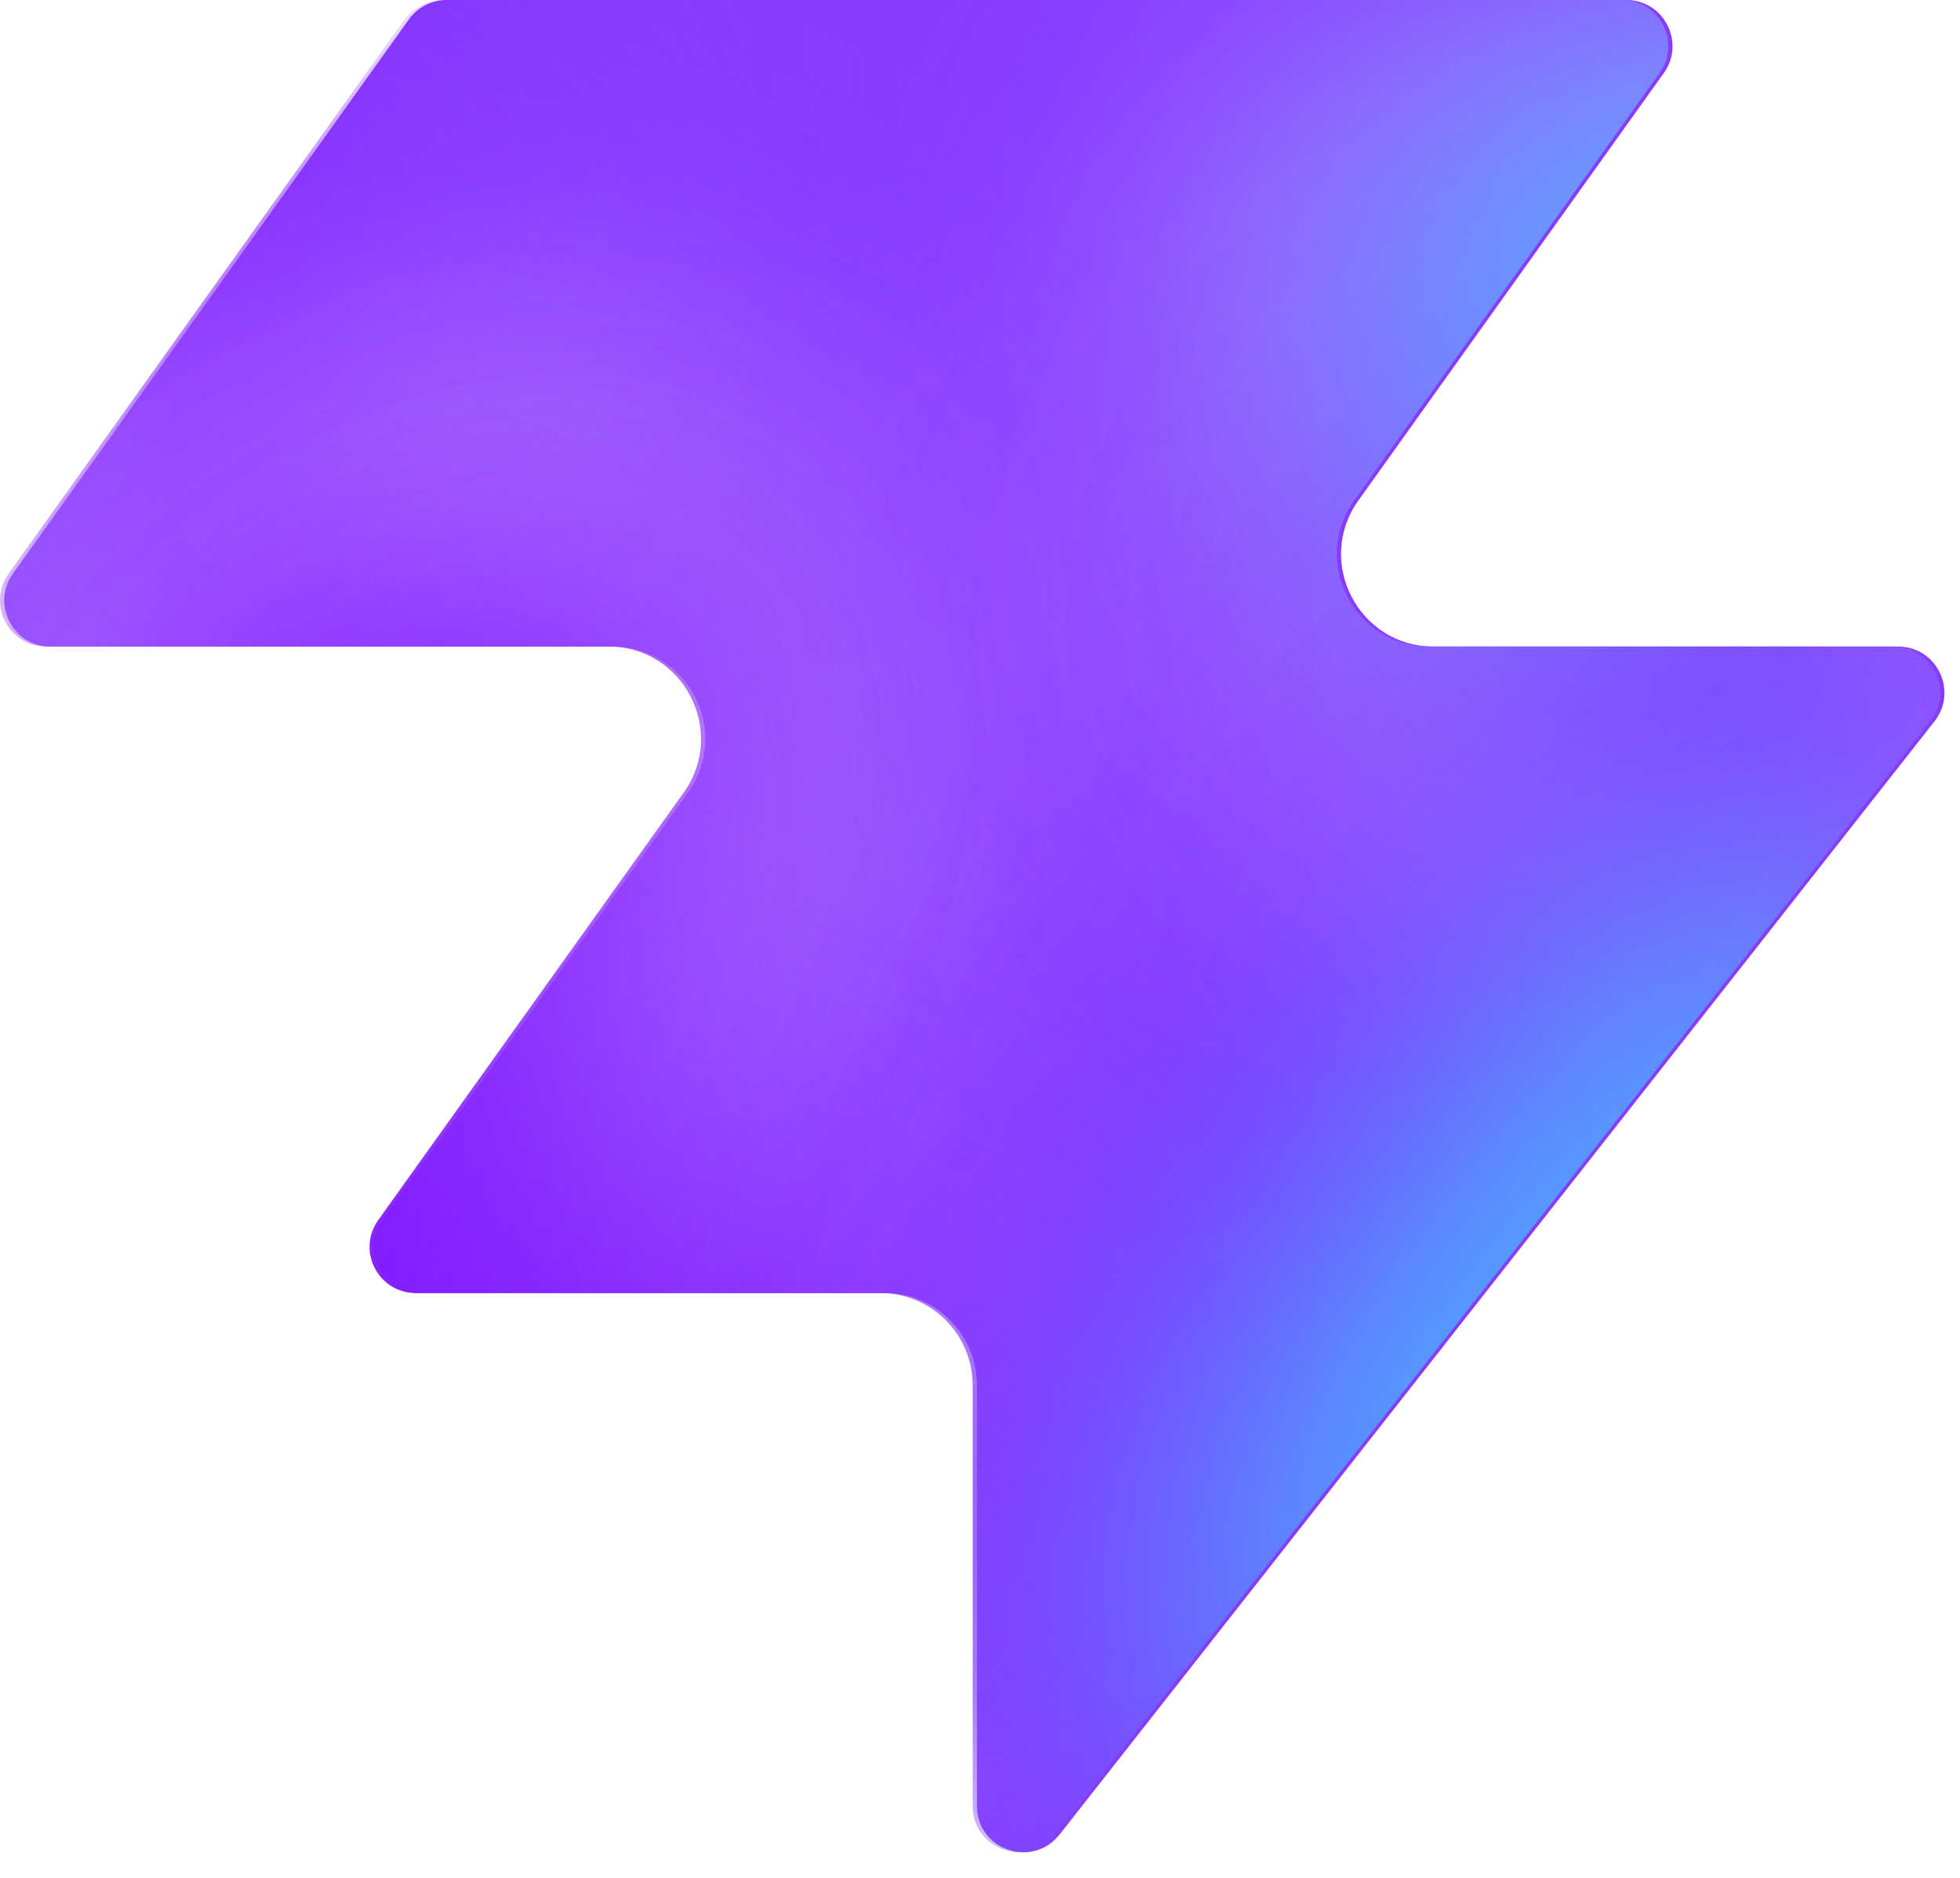
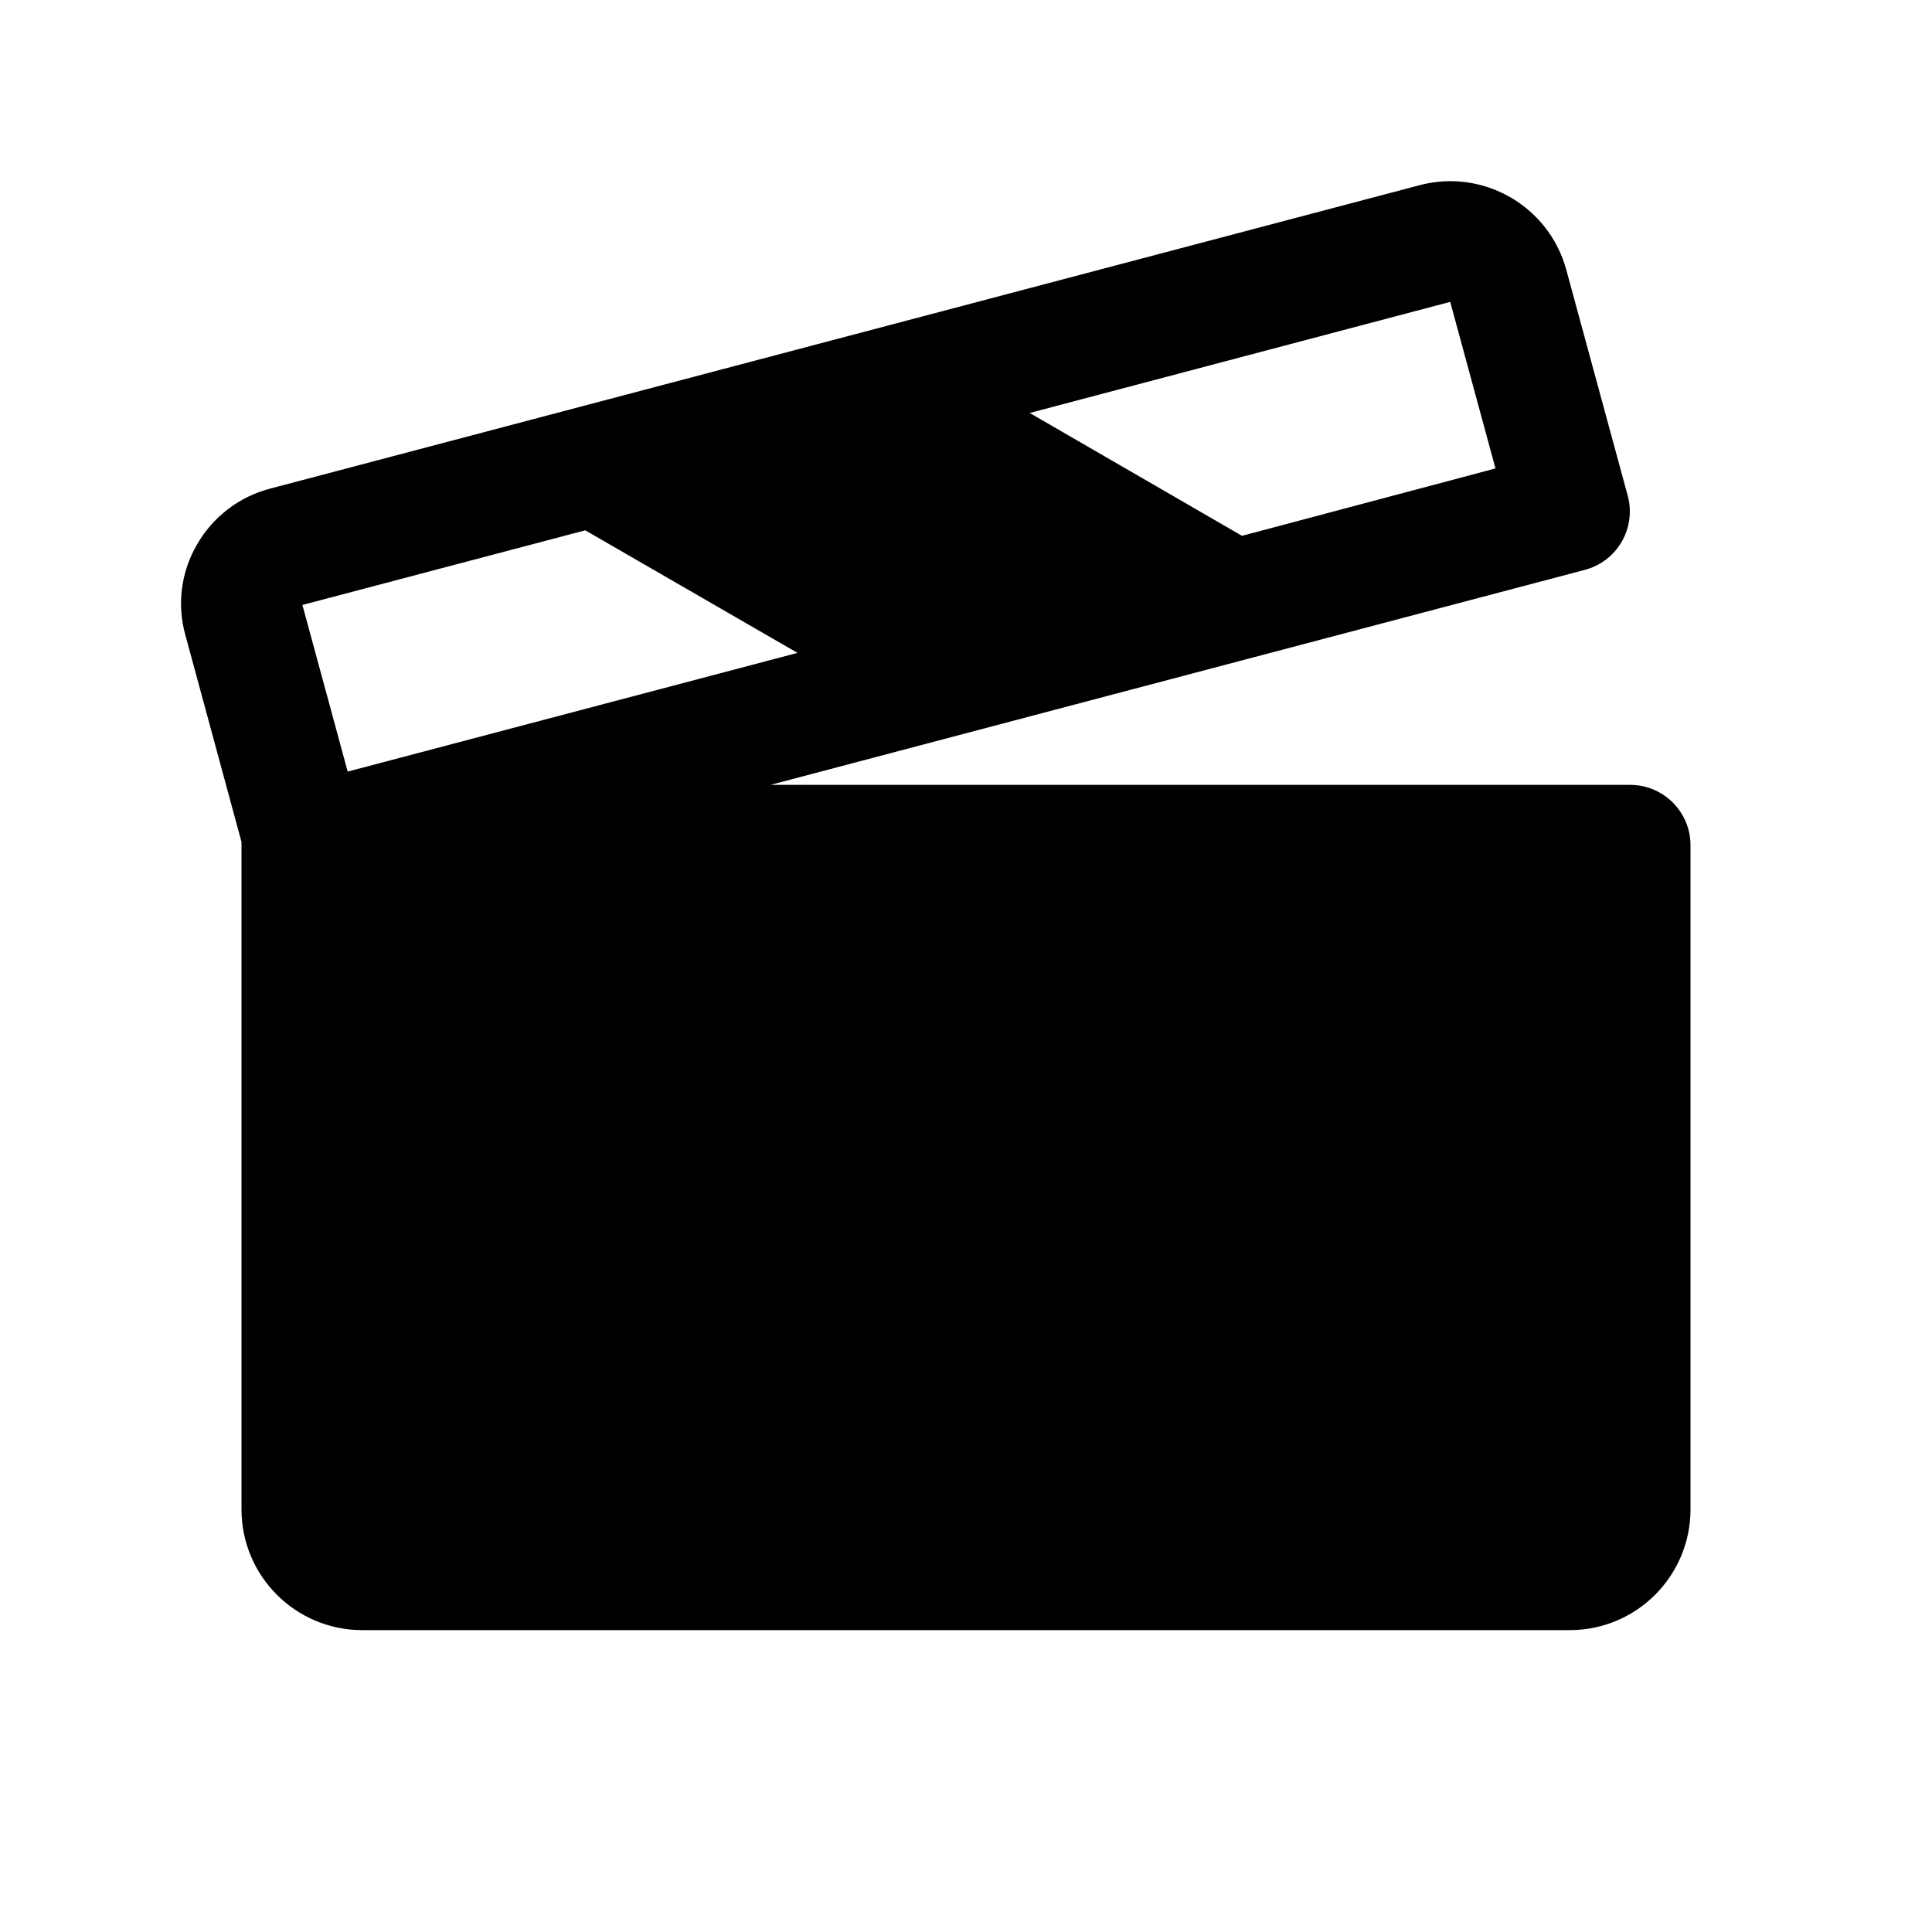
- <svg xmlns="http://www.w3.org/2000/svg" width="48" height="46" fill="none" viewBox="0 0 48 46">
-   <path fill="#863bff" d="M25.946 44.938c-.664.845-2.021.375-2.021-.698V33.937a2.26 2.26 0 0 0-2.262-2.262H10.287c-.92 0-1.456-1.04-.92-1.788l7.48-10.471c1.07-1.497 0-3.578-1.842-3.578H1.237c-.92 0-1.456-1.04-.92-1.788L10.013.474c.214-.297.556-.474.92-.474h28.894c.92 0 1.456 1.04.92 1.788l-7.48 10.471c-1.07 1.498 0 3.579 1.842 3.579h11.377c.943 0 1.473 1.088.89 1.83L25.947 44.94z" style="fill:#863bff;fill:color(display-p3 .525 .23 1);fill-opacity:1" />
-   <mask id="a" width="48" height="46" x="0" y="0" maskUnits="userSpaceOnUse" style="mask-type:alpha">
-     <path fill="#000" d="M25.842 44.938c-.664.844-2.021.375-2.021-.698V33.937a2.26 2.26 0 0 0-2.262-2.262H10.183c-.92 0-1.456-1.04-.92-1.788l7.48-10.471c1.07-1.498 0-3.579-1.842-3.579H1.133c-.92 0-1.456-1.04-.92-1.787L9.91.473c.214-.297.556-.474.92-.474h28.894c.92 0 1.456 1.04.92 1.788l-7.48 10.471c-1.07 1.498 0 3.578 1.842 3.578h11.377c.943 0 1.473 1.088.89 1.832L25.843 44.94z" style="fill:#000;fill-opacity:1" />
-   </mask>
-   <g mask="url(#a)">
-     <g filter="url(#b)">
-       <ellipse cx="5.508" cy="14.704" fill="#ede6ff" rx="5.508" ry="14.704" style="fill:#ede6ff;fill:color(display-p3 .927 .903 1);fill-opacity:1" transform="matrix(.00324 1 1 -.00324 -4.47 31.516)" />
-     </g>
-     <g filter="url(#c)">
-       <ellipse cx="10.399" cy="29.851" fill="#ede6ff" rx="10.399" ry="29.851" style="fill:#ede6ff;fill:color(display-p3 .927 .903 1);fill-opacity:1" transform="matrix(.00324 1 1 -.00324 -39.328 7.883)" />
-     </g>
-     <g filter="url(#d)">
-       <ellipse cx="5.508" cy="30.487" fill="#7e14ff" rx="5.508" ry="30.487" style="fill:#7e14ff;fill:color(display-p3 .492 .077 1);fill-opacity:1" transform="rotate(89.814 -25.913 -14.639)scale(1 -1)" />
-     </g>
-     <g filter="url(#e)">
-       <ellipse cx="5.508" cy="30.599" fill="#7e14ff" rx="5.508" ry="30.599" style="fill:#7e14ff;fill:color(display-p3 .492 .077 1);fill-opacity:1" transform="rotate(89.814 -32.644 -3.334)scale(1 -1)" />
-     </g>
-     <g filter="url(#f)">
-       <ellipse cx="5.508" cy="30.599" fill="#7e14ff" rx="5.508" ry="30.599" style="fill:#7e14ff;fill:color(display-p3 .492 .077 1);fill-opacity:1" transform="matrix(.00324 1 1 -.00324 -34.34 30.47)" />
-     </g>
-     <g filter="url(#g)">
-       <ellipse cx="14.072" cy="22.078" fill="#ede6ff" rx="14.072" ry="22.078" style="fill:#ede6ff;fill:color(display-p3 .927 .903 1);fill-opacity:1" transform="rotate(93.35 24.506 48.493)scale(-1 1)" />
-     </g>
-     <g filter="url(#h)">
-       <ellipse cx="3.47" cy="21.501" fill="#7e14ff" rx="3.47" ry="21.501" style="fill:#7e14ff;fill:color(display-p3 .492 .077 1);fill-opacity:1" transform="rotate(89.009 28.708 47.59)scale(-1 1)" />
-     </g>
-     <g filter="url(#i)">
-       <ellipse cx="3.47" cy="21.501" fill="#7e14ff" rx="3.47" ry="21.501" style="fill:#7e14ff;fill:color(display-p3 .492 .077 1);fill-opacity:1" transform="rotate(89.009 28.708 47.59)scale(-1 1)" />
-     </g>
-     <g filter="url(#j)">
-       <ellipse cx=".387" cy="8.972" fill="#7e14ff" rx="4.407" ry="29.108" style="fill:#7e14ff;fill:color(display-p3 .492 .077 1);fill-opacity:1" transform="rotate(39.51 .387 8.972)" />
-     </g>
-     <g filter="url(#k)">
-       <ellipse cx="47.523" cy="-6.092" fill="#7e14ff" rx="4.407" ry="29.108" style="fill:#7e14ff;fill:color(display-p3 .492 .077 1);fill-opacity:1" transform="rotate(37.892 47.523 -6.092)" />
-     </g>
-     <g filter="url(#l)">
-       <ellipse cx="41.412" cy="6.333" fill="#47bfff" rx="5.971" ry="9.665" style="fill:#47bfff;fill:color(display-p3 .28 .748 1);fill-opacity:1" transform="rotate(37.892 41.412 6.333)" />
-     </g>
-     <g filter="url(#m)">
-       <ellipse cx="-1.879" cy="38.332" fill="#7e14ff" rx="4.407" ry="29.108" style="fill:#7e14ff;fill:color(display-p3 .492 .077 1);fill-opacity:1" transform="rotate(37.892 -1.88 38.332)" />
-     </g>
-     <g filter="url(#n)">
-       <ellipse cx="-1.879" cy="38.332" fill="#7e14ff" rx="4.407" ry="29.108" style="fill:#7e14ff;fill:color(display-p3 .492 .077 1);fill-opacity:1" transform="rotate(37.892 -1.88 38.332)" />
-     </g>
-     <g filter="url(#o)">
-       <ellipse cx="35.651" cy="29.907" fill="#7e14ff" rx="4.407" ry="29.108" style="fill:#7e14ff;fill:color(display-p3 .492 .077 1);fill-opacity:1" transform="rotate(37.892 35.651 29.907)" />
-     </g>
-     <g filter="url(#p)">
-       <ellipse cx="38.418" cy="32.4" fill="#47bfff" rx="5.971" ry="15.297" style="fill:#47bfff;fill:color(display-p3 .28 .748 1);fill-opacity:1" transform="rotate(37.892 38.418 32.4)" />
-     </g>
-   </g>
-   <defs>
-     <filter id="b" width="60.045" height="41.654" x="-19.77" y="16.149" color-interpolation-filters="sRGB" filterUnits="userSpaceOnUse">
-       <feFlood flood-opacity="0" result="BackgroundImageFix" />
-       <feBlend in="SourceGraphic" in2="BackgroundImageFix" result="shape" />
-       <feGaussianBlur result="effect1_foregroundBlur_2002_17158" stdDeviation="7.659" />
-     </filter>
-     <filter id="c" width="90.34" height="51.437" x="-54.613" y="-7.533" color-interpolation-filters="sRGB" filterUnits="userSpaceOnUse">
-       <feFlood flood-opacity="0" result="BackgroundImageFix" />
-       <feBlend in="SourceGraphic" in2="BackgroundImageFix" result="shape" />
-       <feGaussianBlur result="effect1_foregroundBlur_2002_17158" stdDeviation="7.659" />
-     </filter>
-     <filter id="d" width="79.355" height="29.4" x="-49.64" y="2.03" color-interpolation-filters="sRGB" filterUnits="userSpaceOnUse">
-       <feFlood flood-opacity="0" result="BackgroundImageFix" />
-       <feBlend in="SourceGraphic" in2="BackgroundImageFix" result="shape" />
-       <feGaussianBlur result="effect1_foregroundBlur_2002_17158" stdDeviation="4.596" />
-     </filter>
-     <filter id="e" width="79.579" height="29.4" x="-45.045" y="20.029" color-interpolation-filters="sRGB" filterUnits="userSpaceOnUse">
-       <feFlood flood-opacity="0" result="BackgroundImageFix" />
-       <feBlend in="SourceGraphic" in2="BackgroundImageFix" result="shape" />
-       <feGaussianBlur result="effect1_foregroundBlur_2002_17158" stdDeviation="4.596" />
-     </filter>
-     <filter id="f" width="79.579" height="29.4" x="-43.513" y="21.178" color-interpolation-filters="sRGB" filterUnits="userSpaceOnUse">
-       <feFlood flood-opacity="0" result="BackgroundImageFix" />
-       <feBlend in="SourceGraphic" in2="BackgroundImageFix" result="shape" />
-       <feGaussianBlur result="effect1_foregroundBlur_2002_17158" stdDeviation="4.596" />
-     </filter>
-     <filter id="g" width="74.749" height="58.852" x="15.756" y="-17.901" color-interpolation-filters="sRGB" filterUnits="userSpaceOnUse">
-       <feFlood flood-opacity="0" result="BackgroundImageFix" />
-       <feBlend in="SourceGraphic" in2="BackgroundImageFix" result="shape" />
-       <feGaussianBlur result="effect1_foregroundBlur_2002_17158" stdDeviation="7.659" />
-     </filter>
-     <filter id="h" width="61.377" height="25.362" x="23.548" y="2.284" color-interpolation-filters="sRGB" filterUnits="userSpaceOnUse">
-       <feFlood flood-opacity="0" result="BackgroundImageFix" />
-       <feBlend in="SourceGraphic" in2="BackgroundImageFix" result="shape" />
-       <feGaussianBlur result="effect1_foregroundBlur_2002_17158" stdDeviation="4.596" />
-     </filter>
-     <filter id="i" width="61.377" height="25.362" x="23.548" y="2.284" color-interpolation-filters="sRGB" filterUnits="userSpaceOnUse">
-       <feFlood flood-opacity="0" result="BackgroundImageFix" />
-       <feBlend in="SourceGraphic" in2="BackgroundImageFix" result="shape" />
-       <feGaussianBlur result="effect1_foregroundBlur_2002_17158" stdDeviation="4.596" />
-     </filter>
-     <filter id="j" width="56.045" height="63.649" x="-27.636" y="-22.853" color-interpolation-filters="sRGB" filterUnits="userSpaceOnUse">
-       <feFlood flood-opacity="0" result="BackgroundImageFix" />
-       <feBlend in="SourceGraphic" in2="BackgroundImageFix" result="shape" />
-       <feGaussianBlur result="effect1_foregroundBlur_2002_17158" stdDeviation="4.596" />
-     </filter>
-     <filter id="k" width="54.814" height="64.646" x="20.116" y="-38.415" color-interpolation-filters="sRGB" filterUnits="userSpaceOnUse">
-       <feFlood flood-opacity="0" result="BackgroundImageFix" />
-       <feBlend in="SourceGraphic" in2="BackgroundImageFix" result="shape" />
-       <feGaussianBlur result="effect1_foregroundBlur_2002_17158" stdDeviation="4.596" />
-     </filter>
-     <filter id="l" width="33.541" height="35.313" x="24.641" y="-11.323" color-interpolation-filters="sRGB" filterUnits="userSpaceOnUse">
-       <feFlood flood-opacity="0" result="BackgroundImageFix" />
-       <feBlend in="SourceGraphic" in2="BackgroundImageFix" result="shape" />
-       <feGaussianBlur result="effect1_foregroundBlur_2002_17158" stdDeviation="4.596" />
-     </filter>
-     <filter id="m" width="54.814" height="64.646" x="-29.286" y="6.009" color-interpolation-filters="sRGB" filterUnits="userSpaceOnUse">
-       <feFlood flood-opacity="0" result="BackgroundImageFix" />
-       <feBlend in="SourceGraphic" in2="BackgroundImageFix" result="shape" />
-       <feGaussianBlur result="effect1_foregroundBlur_2002_17158" stdDeviation="4.596" />
-     </filter>
-     <filter id="n" width="54.814" height="64.646" x="-29.286" y="6.009" color-interpolation-filters="sRGB" filterUnits="userSpaceOnUse">
-       <feFlood flood-opacity="0" result="BackgroundImageFix" />
-       <feBlend in="SourceGraphic" in2="BackgroundImageFix" result="shape" />
-       <feGaussianBlur result="effect1_foregroundBlur_2002_17158" stdDeviation="4.596" />
-     </filter>
-     <filter id="o" width="54.814" height="64.646" x="8.244" y="-2.416" color-interpolation-filters="sRGB" filterUnits="userSpaceOnUse">
-       <feFlood flood-opacity="0" result="BackgroundImageFix" />
-       <feBlend in="SourceGraphic" in2="BackgroundImageFix" result="shape" />
-       <feGaussianBlur result="effect1_foregroundBlur_2002_17158" stdDeviation="4.596" />
-     </filter>
-     <filter id="p" width="39.409" height="43.623" x="18.713" y="10.588" color-interpolation-filters="sRGB" filterUnits="userSpaceOnUse">
-       <feFlood flood-opacity="0" result="BackgroundImageFix" />
-       <feBlend in="SourceGraphic" in2="BackgroundImageFix" result="shape" />
-       <feGaussianBlur result="effect1_foregroundBlur_2002_17158" stdDeviation="4.596" />
-     </filter>
-   </defs>
+ <svg xmlns="http://www.w3.org/2000/svg" width="24" height="24" viewBox="0 0 256 256" fill="#000000" stroke="none">
+   <path d="M216,104H102.09L210,75.51a8,8,0,0,0,5.68-9.84l-8.16-30a15.93,15.93,0,0,0-19.42-11.13L35.81,64.74a15.75,15.75,0,0,0-9.7,7.4,15.51,15.51,0,0,0-1.55,12L32,111.56c0,.14,0,.29,0,.44v88a16,16,0,0,0,16,16H208a16,16,0,0,0,16-16V112A8,8,0,0,0,216,104ZM192.16,40l6,22.07L164.57,71,136.44,54.72ZM77.55,70.27l28.12,16.24-59.6,15.73-6-22.08Z" />
</svg>
